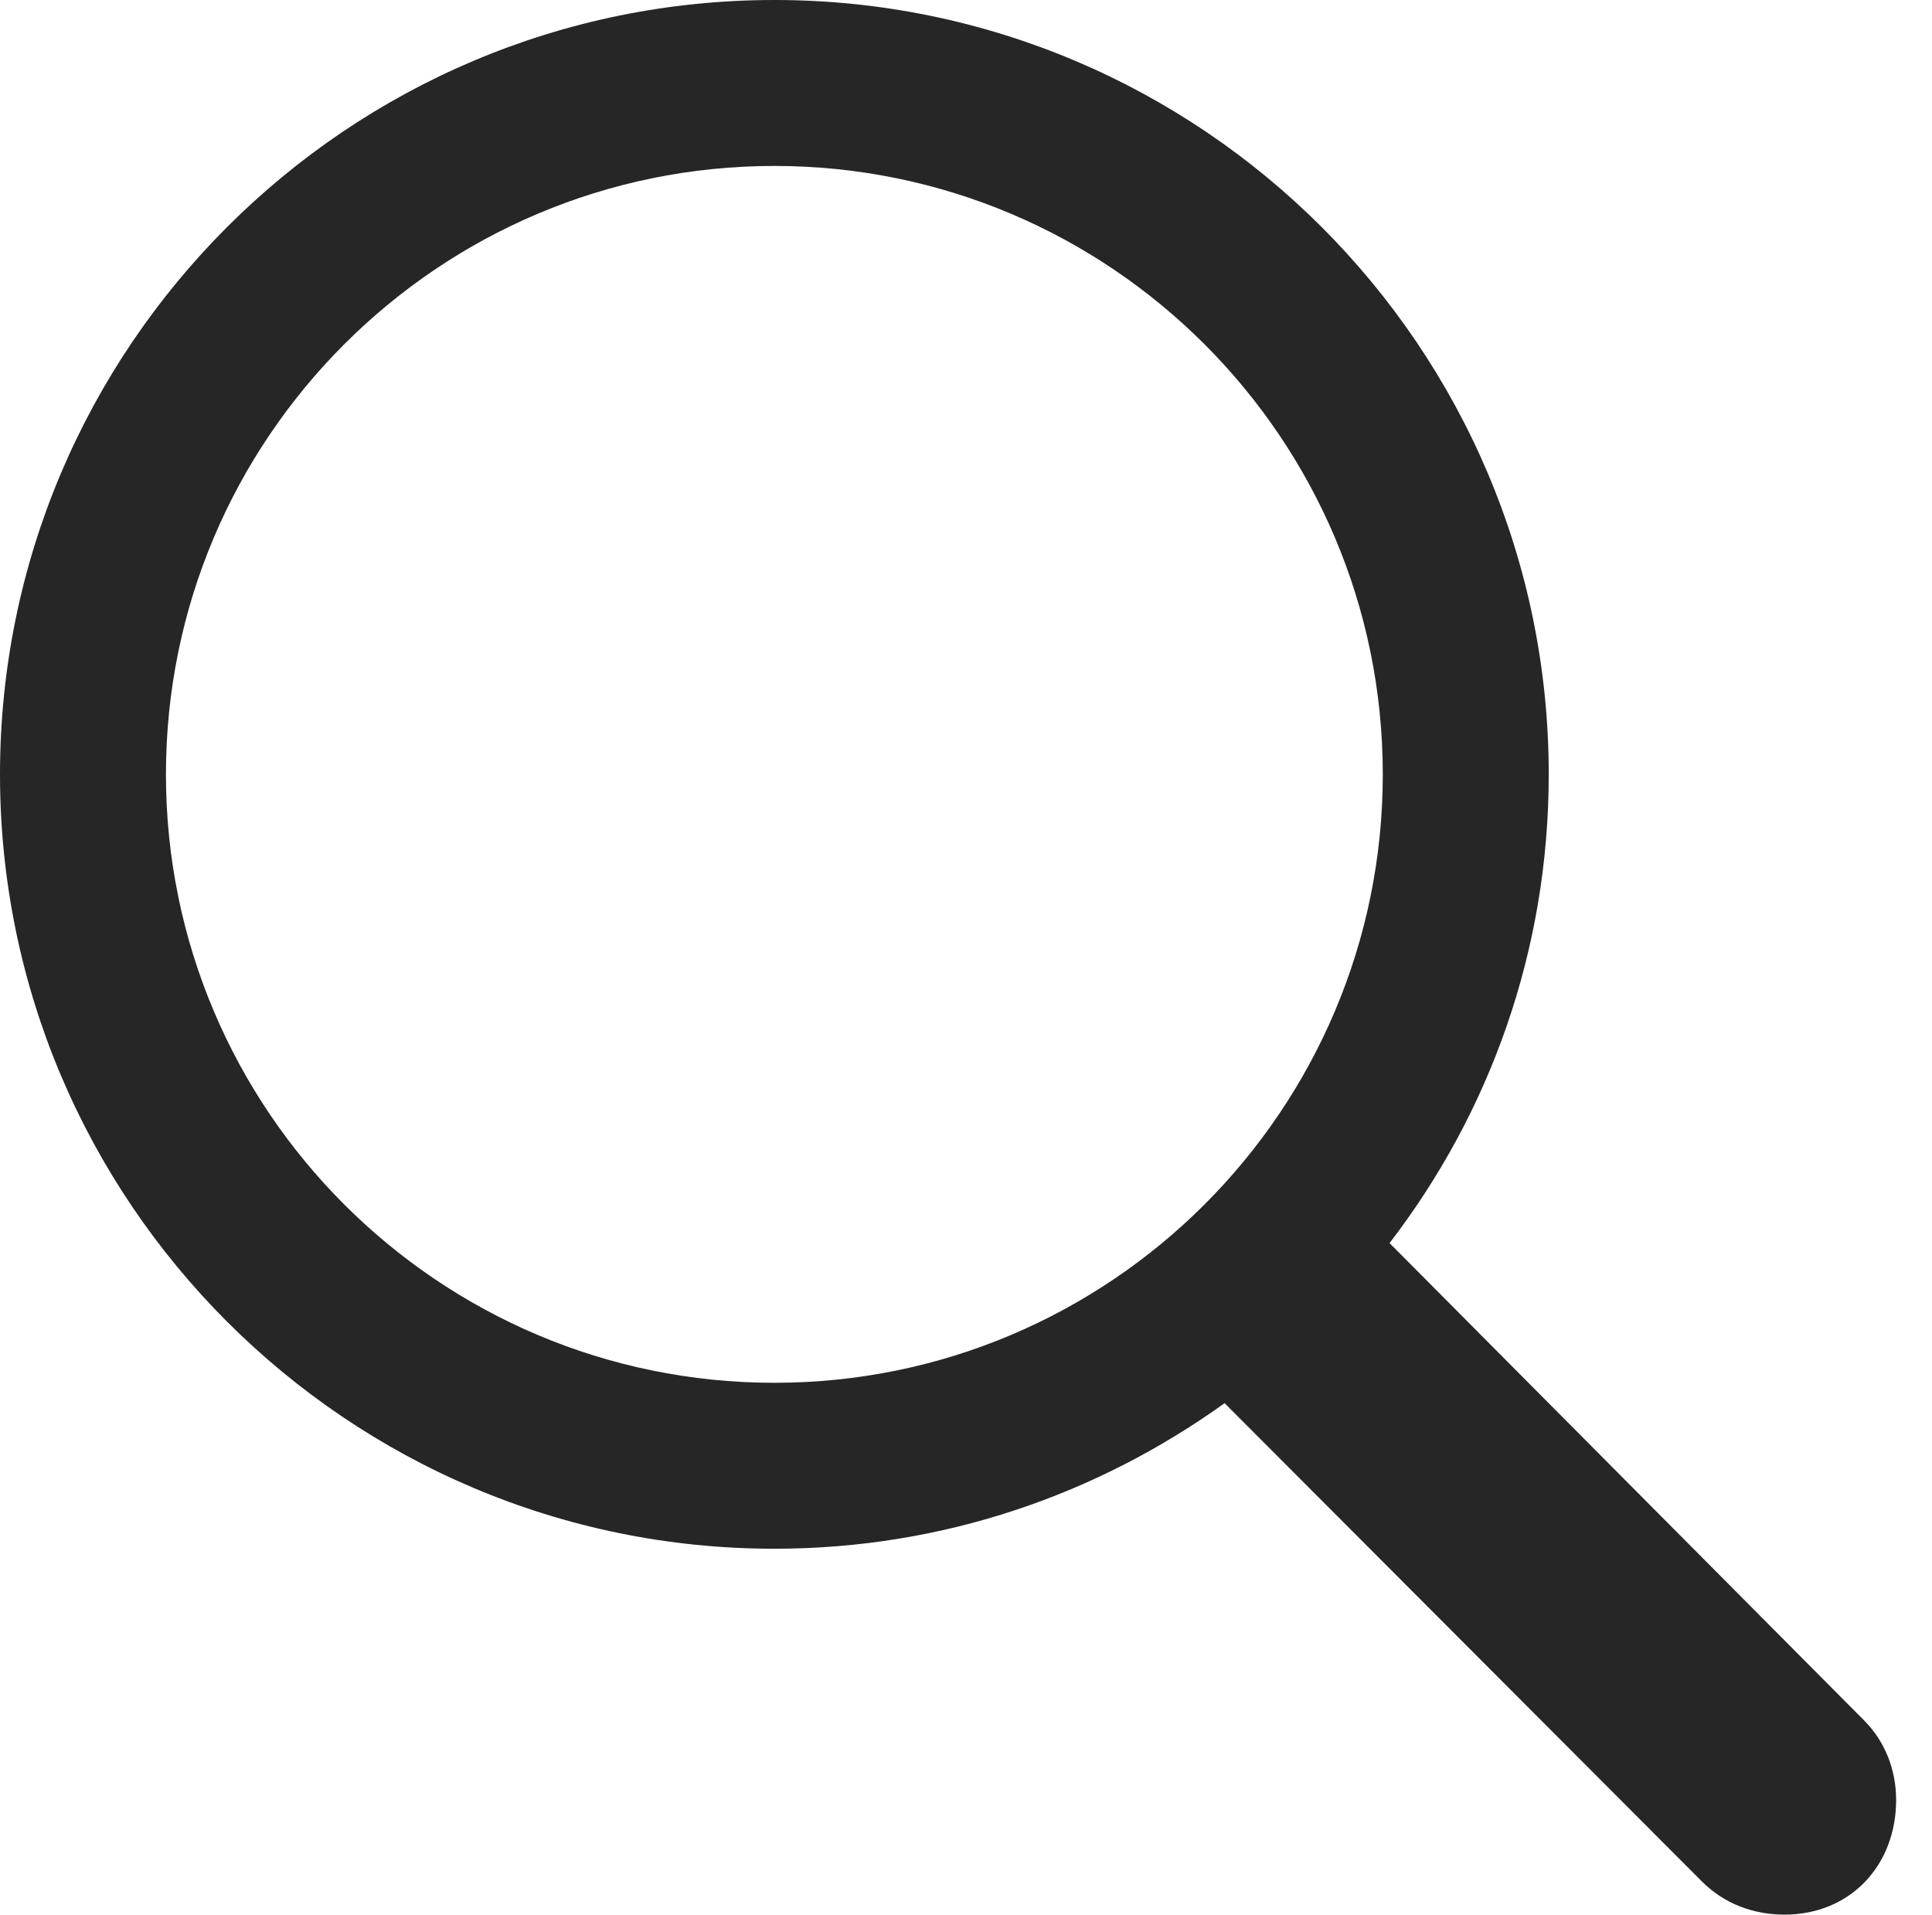
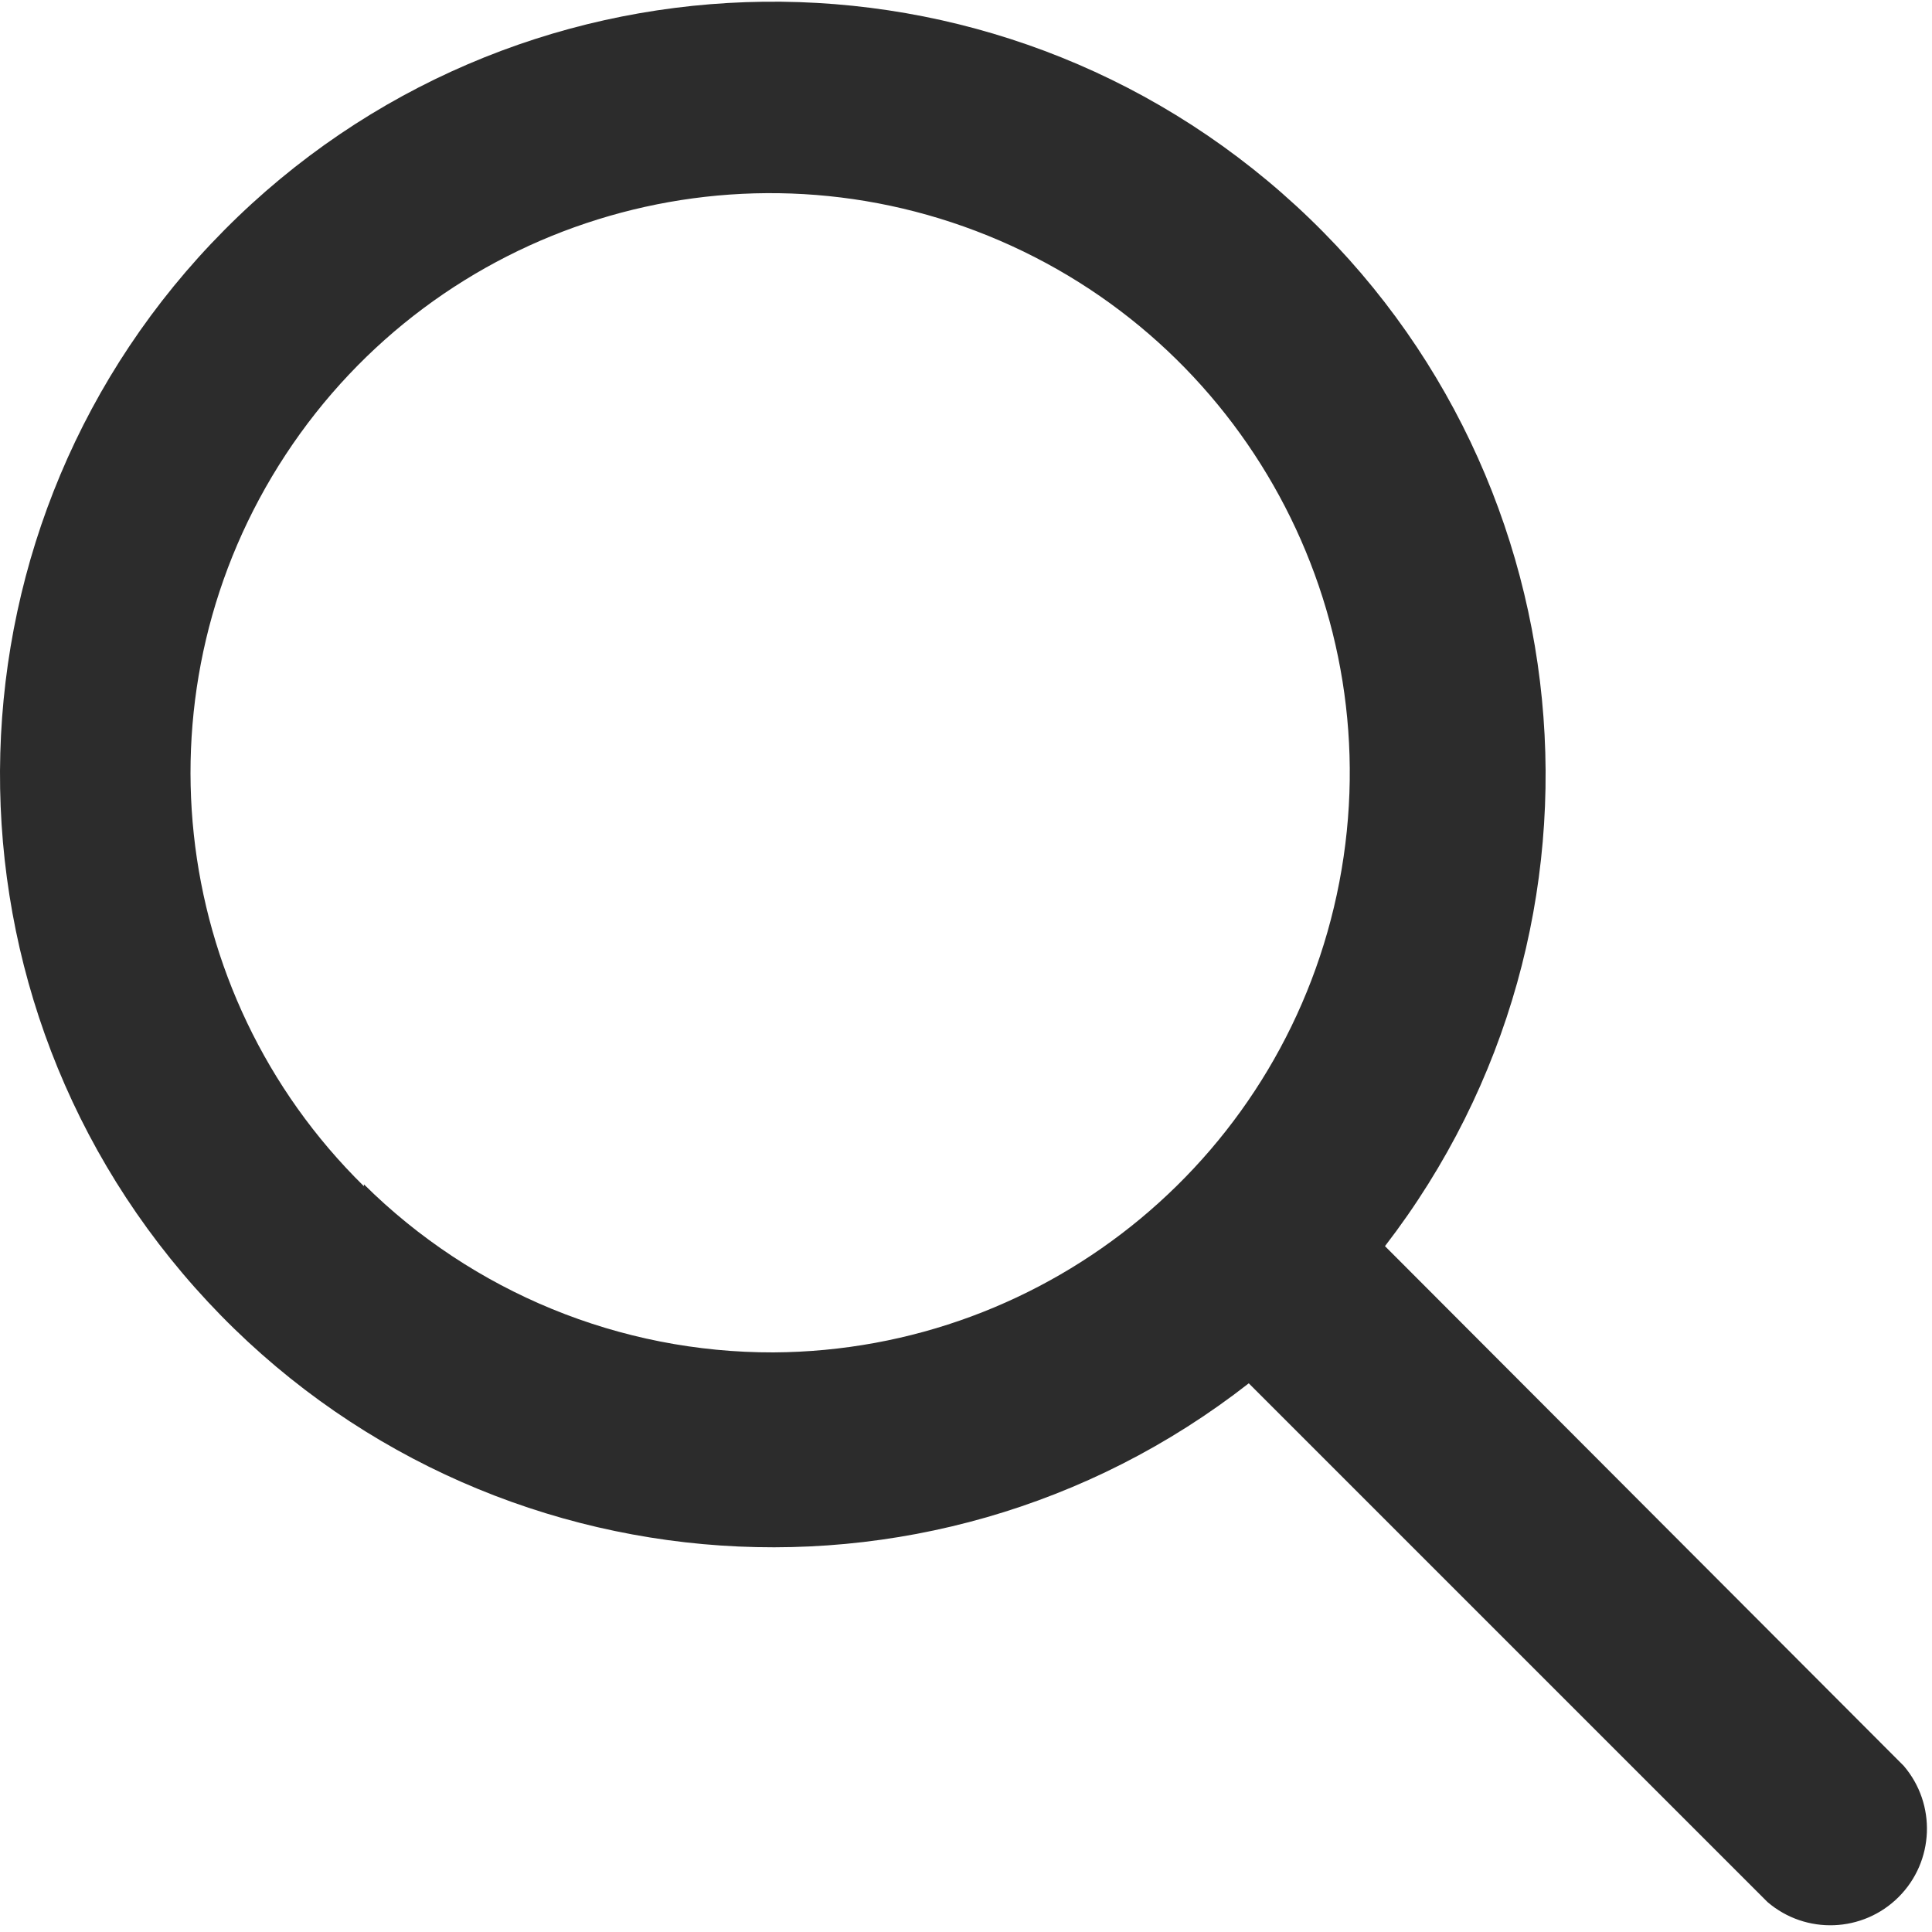
- <svg xmlns="http://www.w3.org/2000/svg" version="1.1" viewBox="0 0 19.443 19.268">
-   <g>
-     <rect height="19.268" opacity="0" width="19.443" x="0" y="0" />
-     <path d="M0 7.793C0 12.09 3.496 15.586 7.793 15.586C9.492 15.586 11.045 15.039 12.324 14.121L17.129 18.936C17.354 19.16 17.646 19.268 17.959 19.268C18.623 19.268 19.082 18.77 19.082 18.115C19.082 17.803 18.965 17.52 18.76 17.314L13.984 12.51C14.99 11.201 15.586 9.57 15.586 7.793C15.586 3.496 12.09 0 7.793 0C3.496 0 0 3.496 0 7.793ZM1.67 7.793C1.67 4.414 4.414 1.67 7.793 1.67C11.172 1.67 13.916 4.414 13.916 7.793C13.916 11.172 11.172 13.916 7.793 13.916C4.414 13.916 1.67 11.172 1.67 7.793Z" fill="black" fill-opacity="0.85" />
-   </g>
+ <svg xmlns="http://www.w3.org/2000/svg" t="1774196049693" class="icon" viewBox="0 0 1024 1024" version="1.1" p-id="84540" width="200" height="200">
+   <path d="M1009.011 935.936l-274.944-275.456a409.6 409.6 0 1 0-72.192 72.704l274.944 274.944a51.2 51.2 0 0 0 72.192-72.192z m-816.128-307.2A307.2 307.2 0 1 1 409.971 716.8a307.2 307.2 0 0 1-217.088-89.088z" fill="#2c2c2c" p-id="84541" />
</svg>
